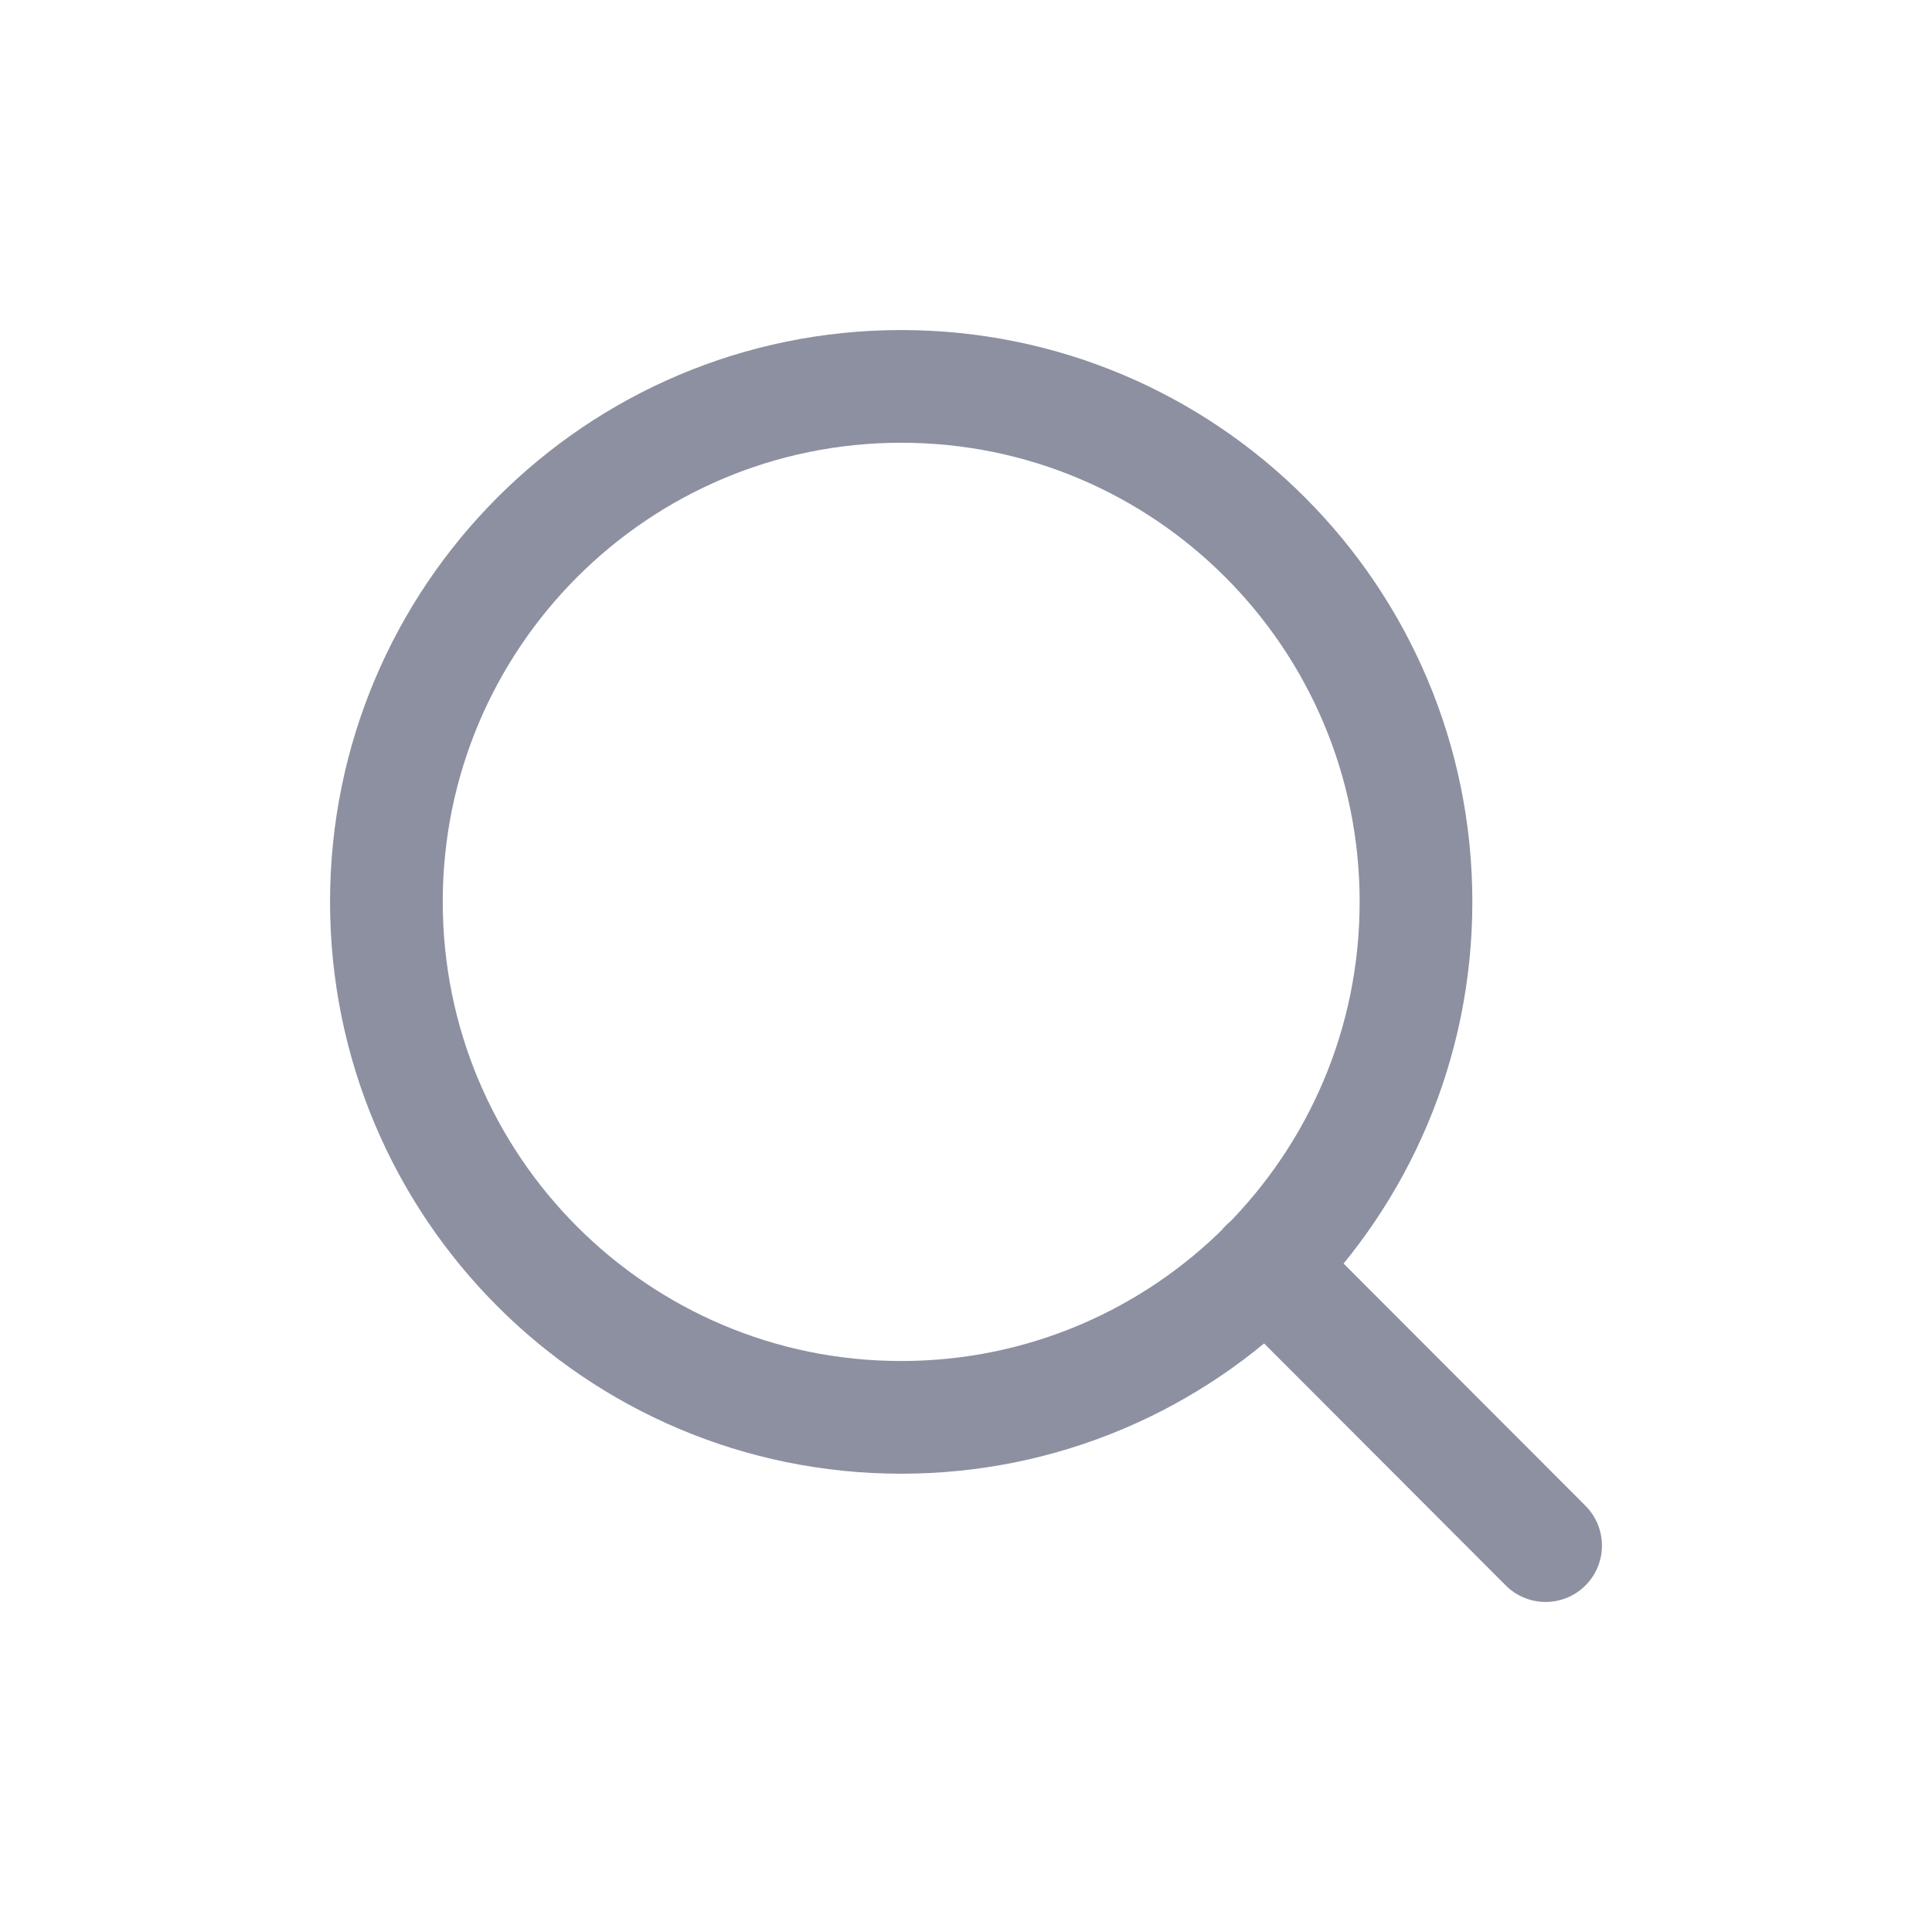
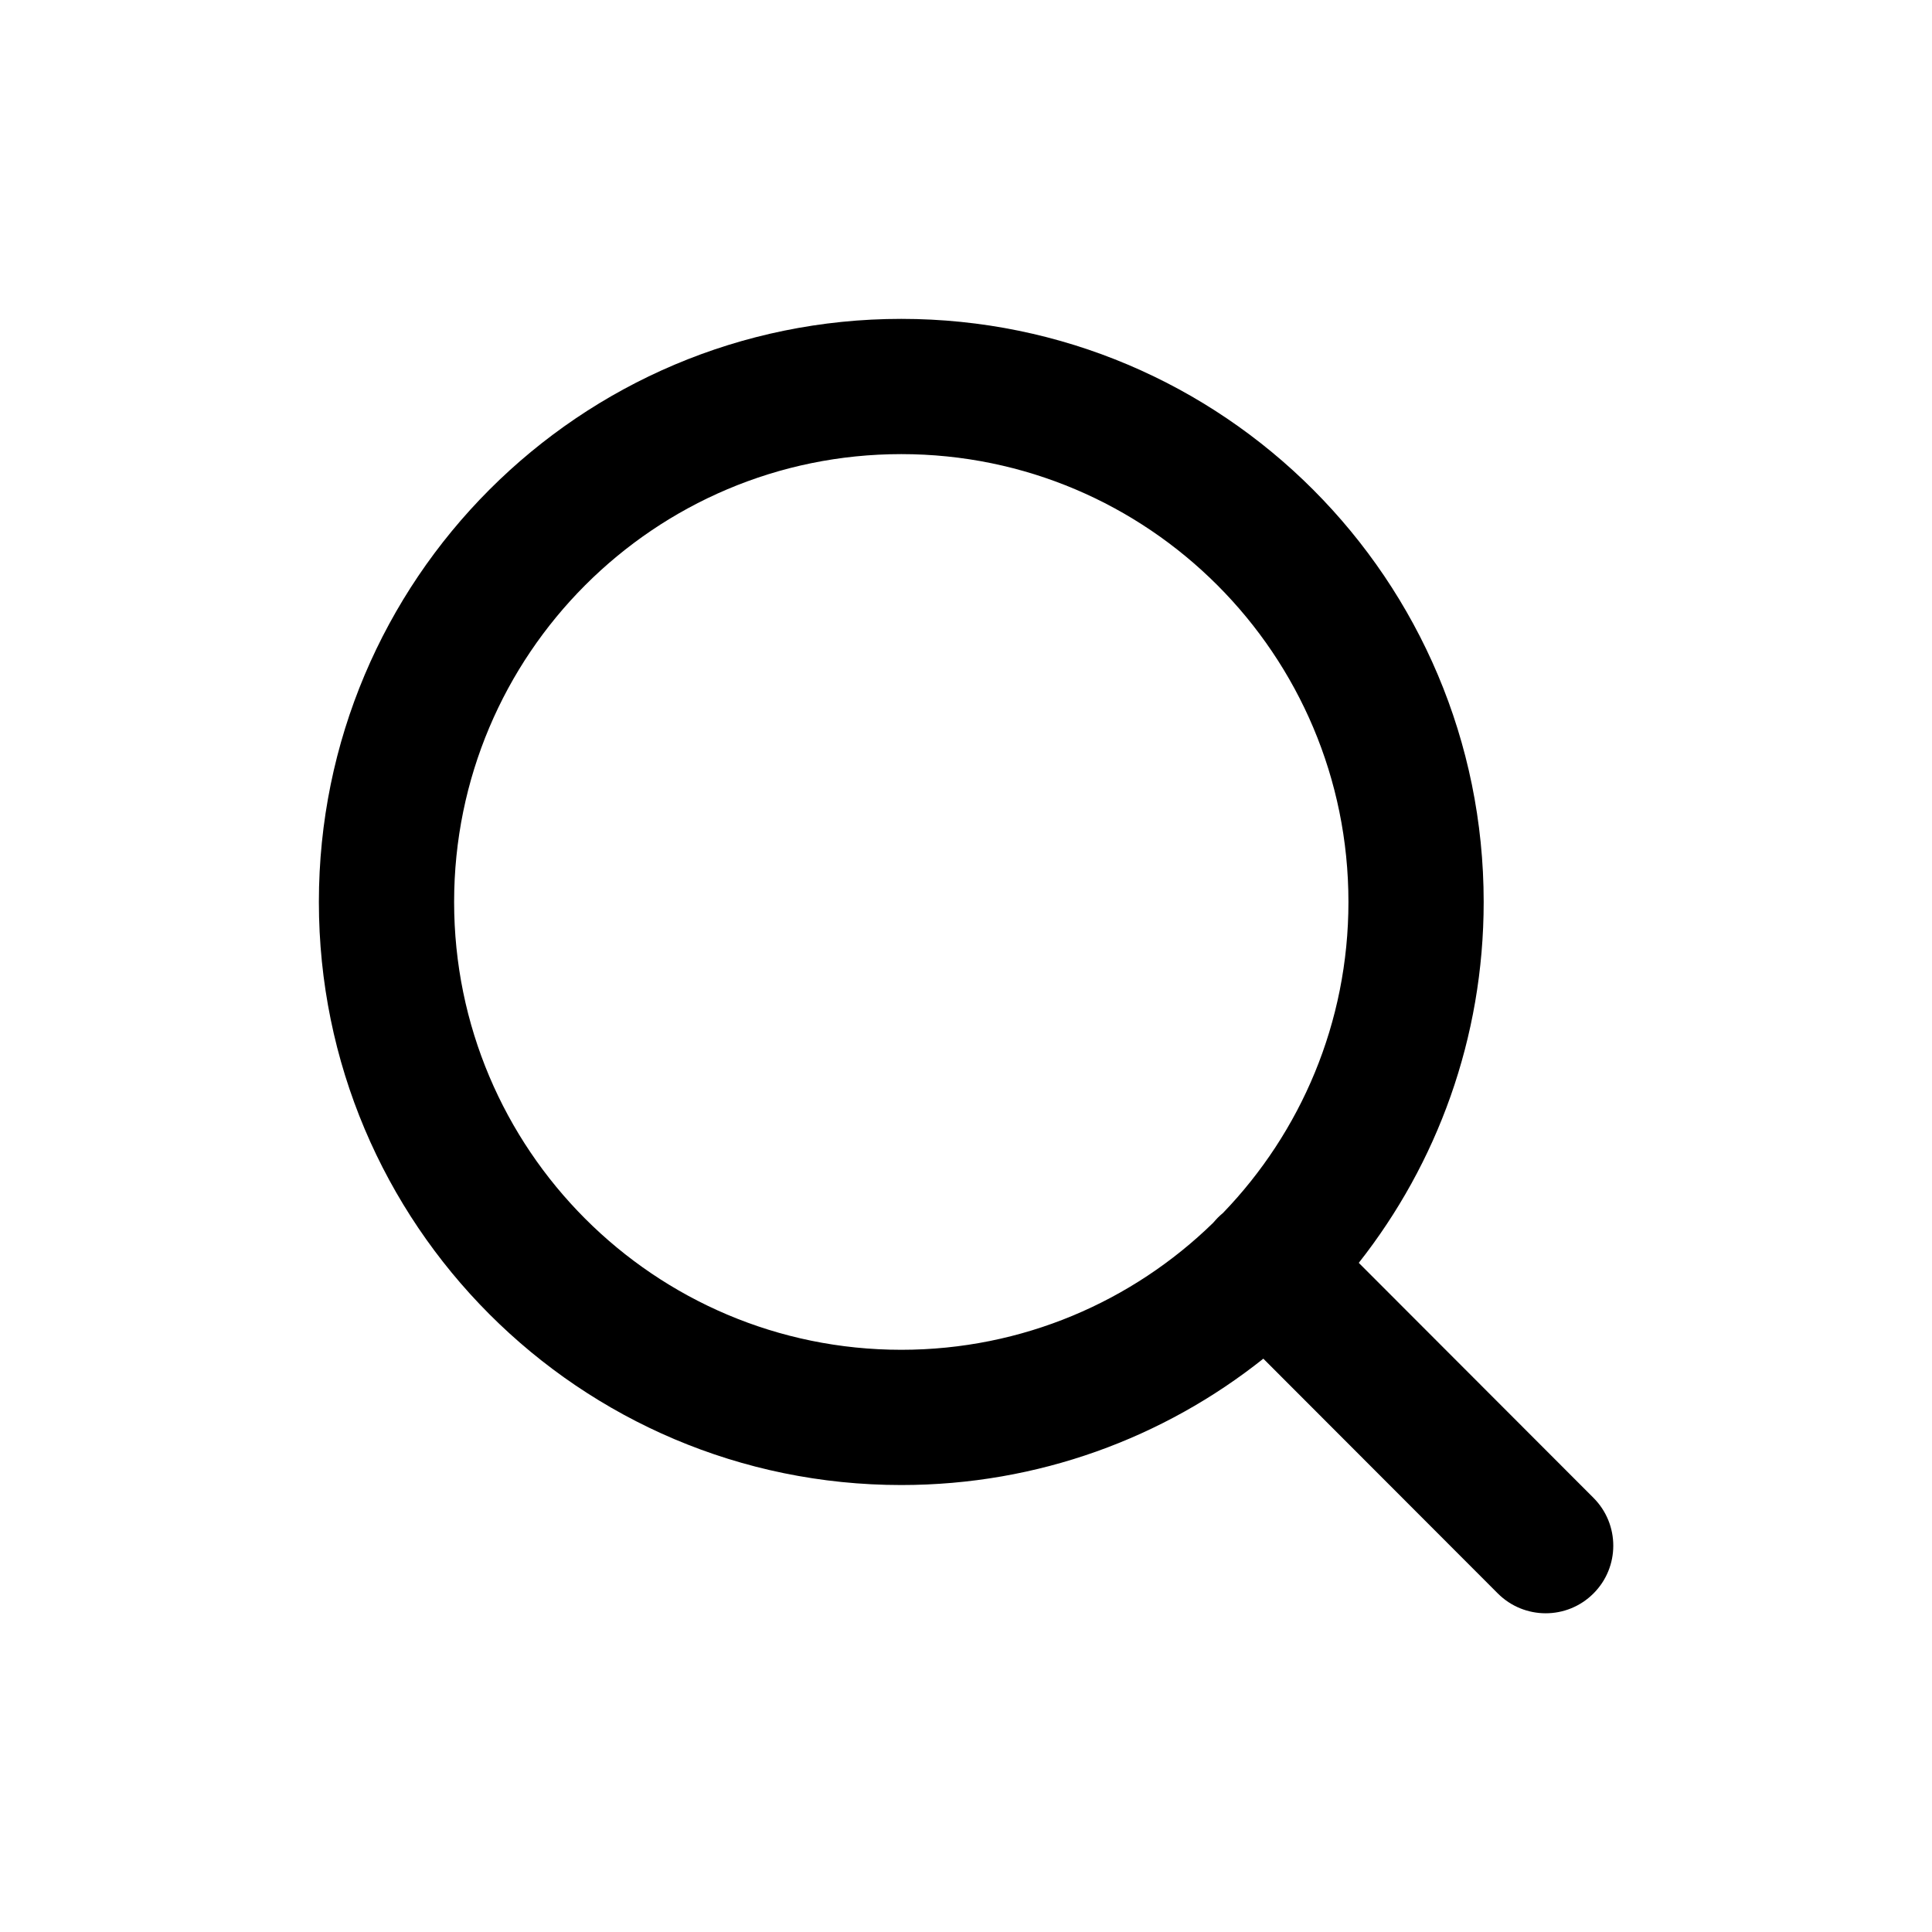
- <svg xmlns="http://www.w3.org/2000/svg" width="24" height="24" viewBox="0 0 24 24" fill="none">
-   <path d="M19.2 19.2L15.723 15.718M17.59 11.203C17.59 14.74 14.727 17.607 11.195 17.607C7.663 17.607 4.8 14.74 4.8 11.203C4.8 7.667 7.663 4.8 11.195 4.8C14.727 4.8 17.59 7.667 17.59 11.203Z" stroke="#414663" stroke-opacity="0.6" style="stroke:#414663;stroke:color(display-p3 0.255 0.275 0.388);stroke-opacity:0.6;" stroke-width="1.4" stroke-linecap="round" />
+ <svg xmlns="http://www.w3.org/2000/svg" width="20" height="20" viewBox="0 0 20 20">
+   <path fill-rule="evenodd" clip-rule="evenodd" d="M9.33 4.701C6.774 4.701 4.701 6.776 4.701 9.337C4.701 11.898 6.774 13.973 9.33 13.973C10.585 13.973 11.724 13.472 12.558 12.659C12.574 12.64 12.591 12.622 12.608 12.604C12.625 12.587 12.642 12.572 12.66 12.557C13.464 11.723 13.959 10.588 13.959 9.337C13.959 6.776 11.886 4.701 9.33 4.701ZM14.066 13.073C14.876 12.045 15.359 10.747 15.359 9.337C15.359 6.004 12.661 3.301 9.33 3.301C5.999 3.301 3.301 6.004 3.301 9.337C3.301 12.67 5.999 15.373 9.33 15.373C10.747 15.373 12.049 14.884 13.078 14.065L15.505 16.495C15.779 16.769 16.222 16.769 16.495 16.496C16.769 16.223 16.769 15.78 16.496 15.506L14.066 13.073Z" />
</svg>
